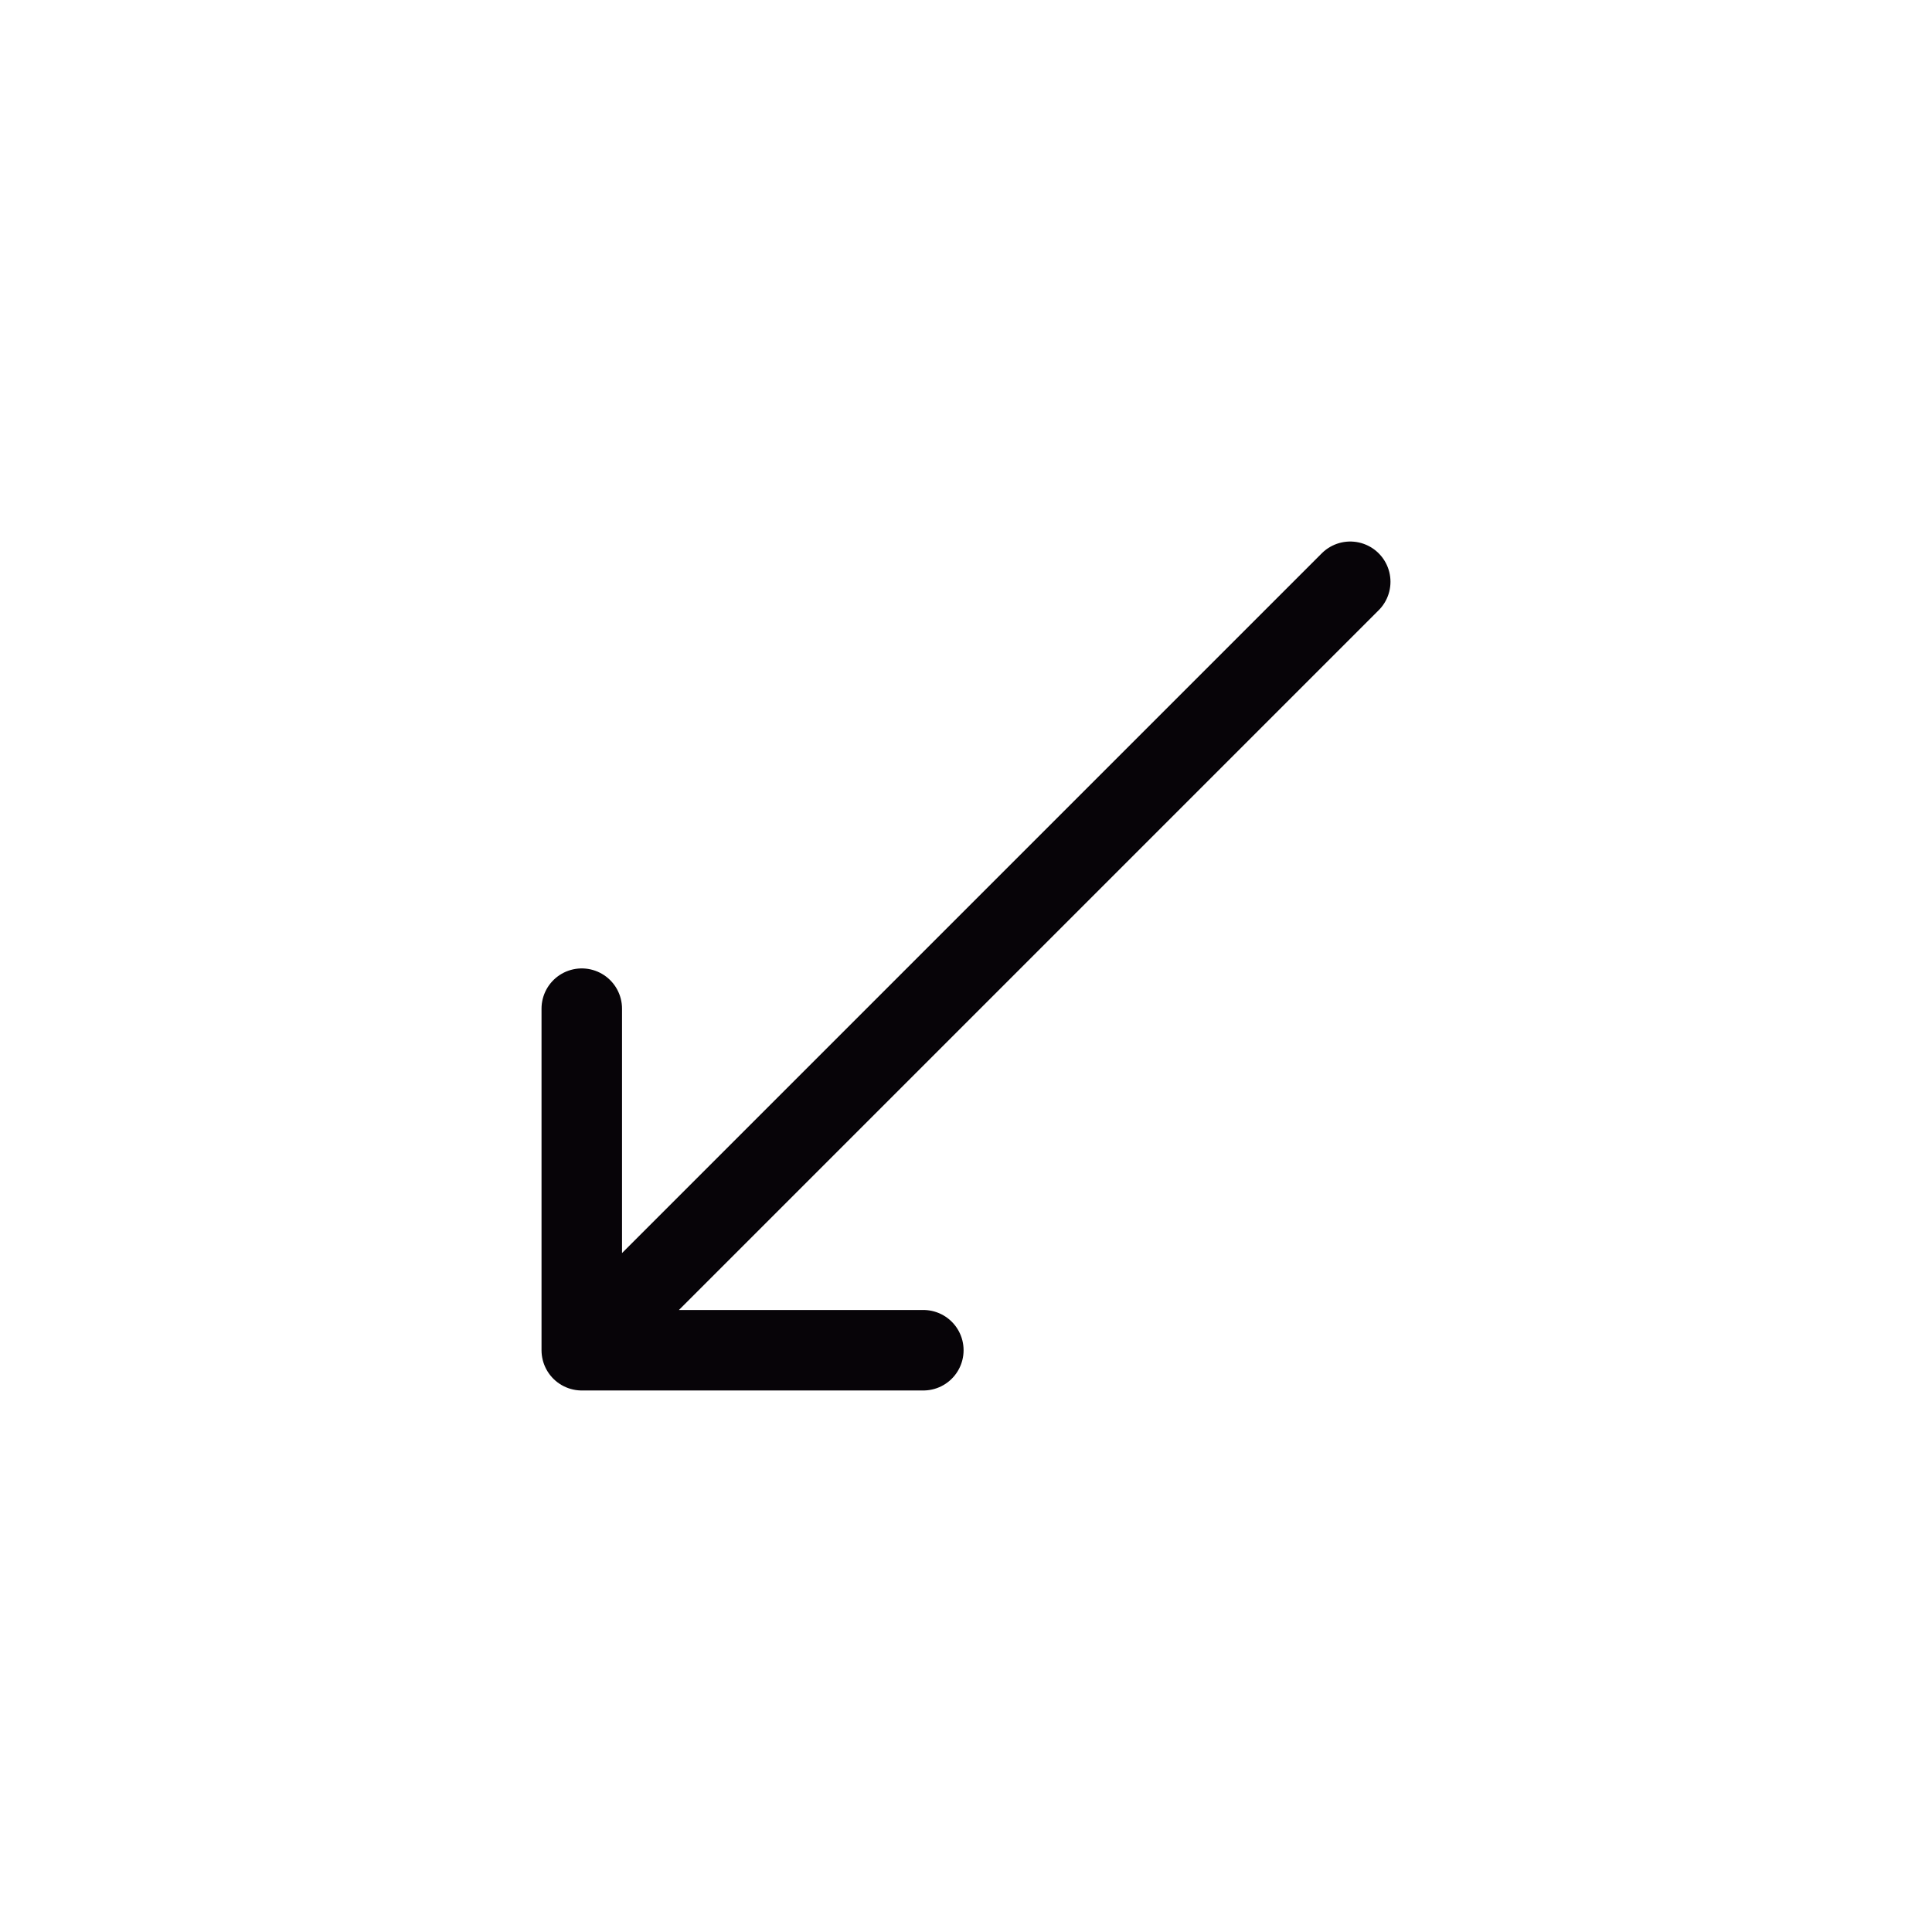
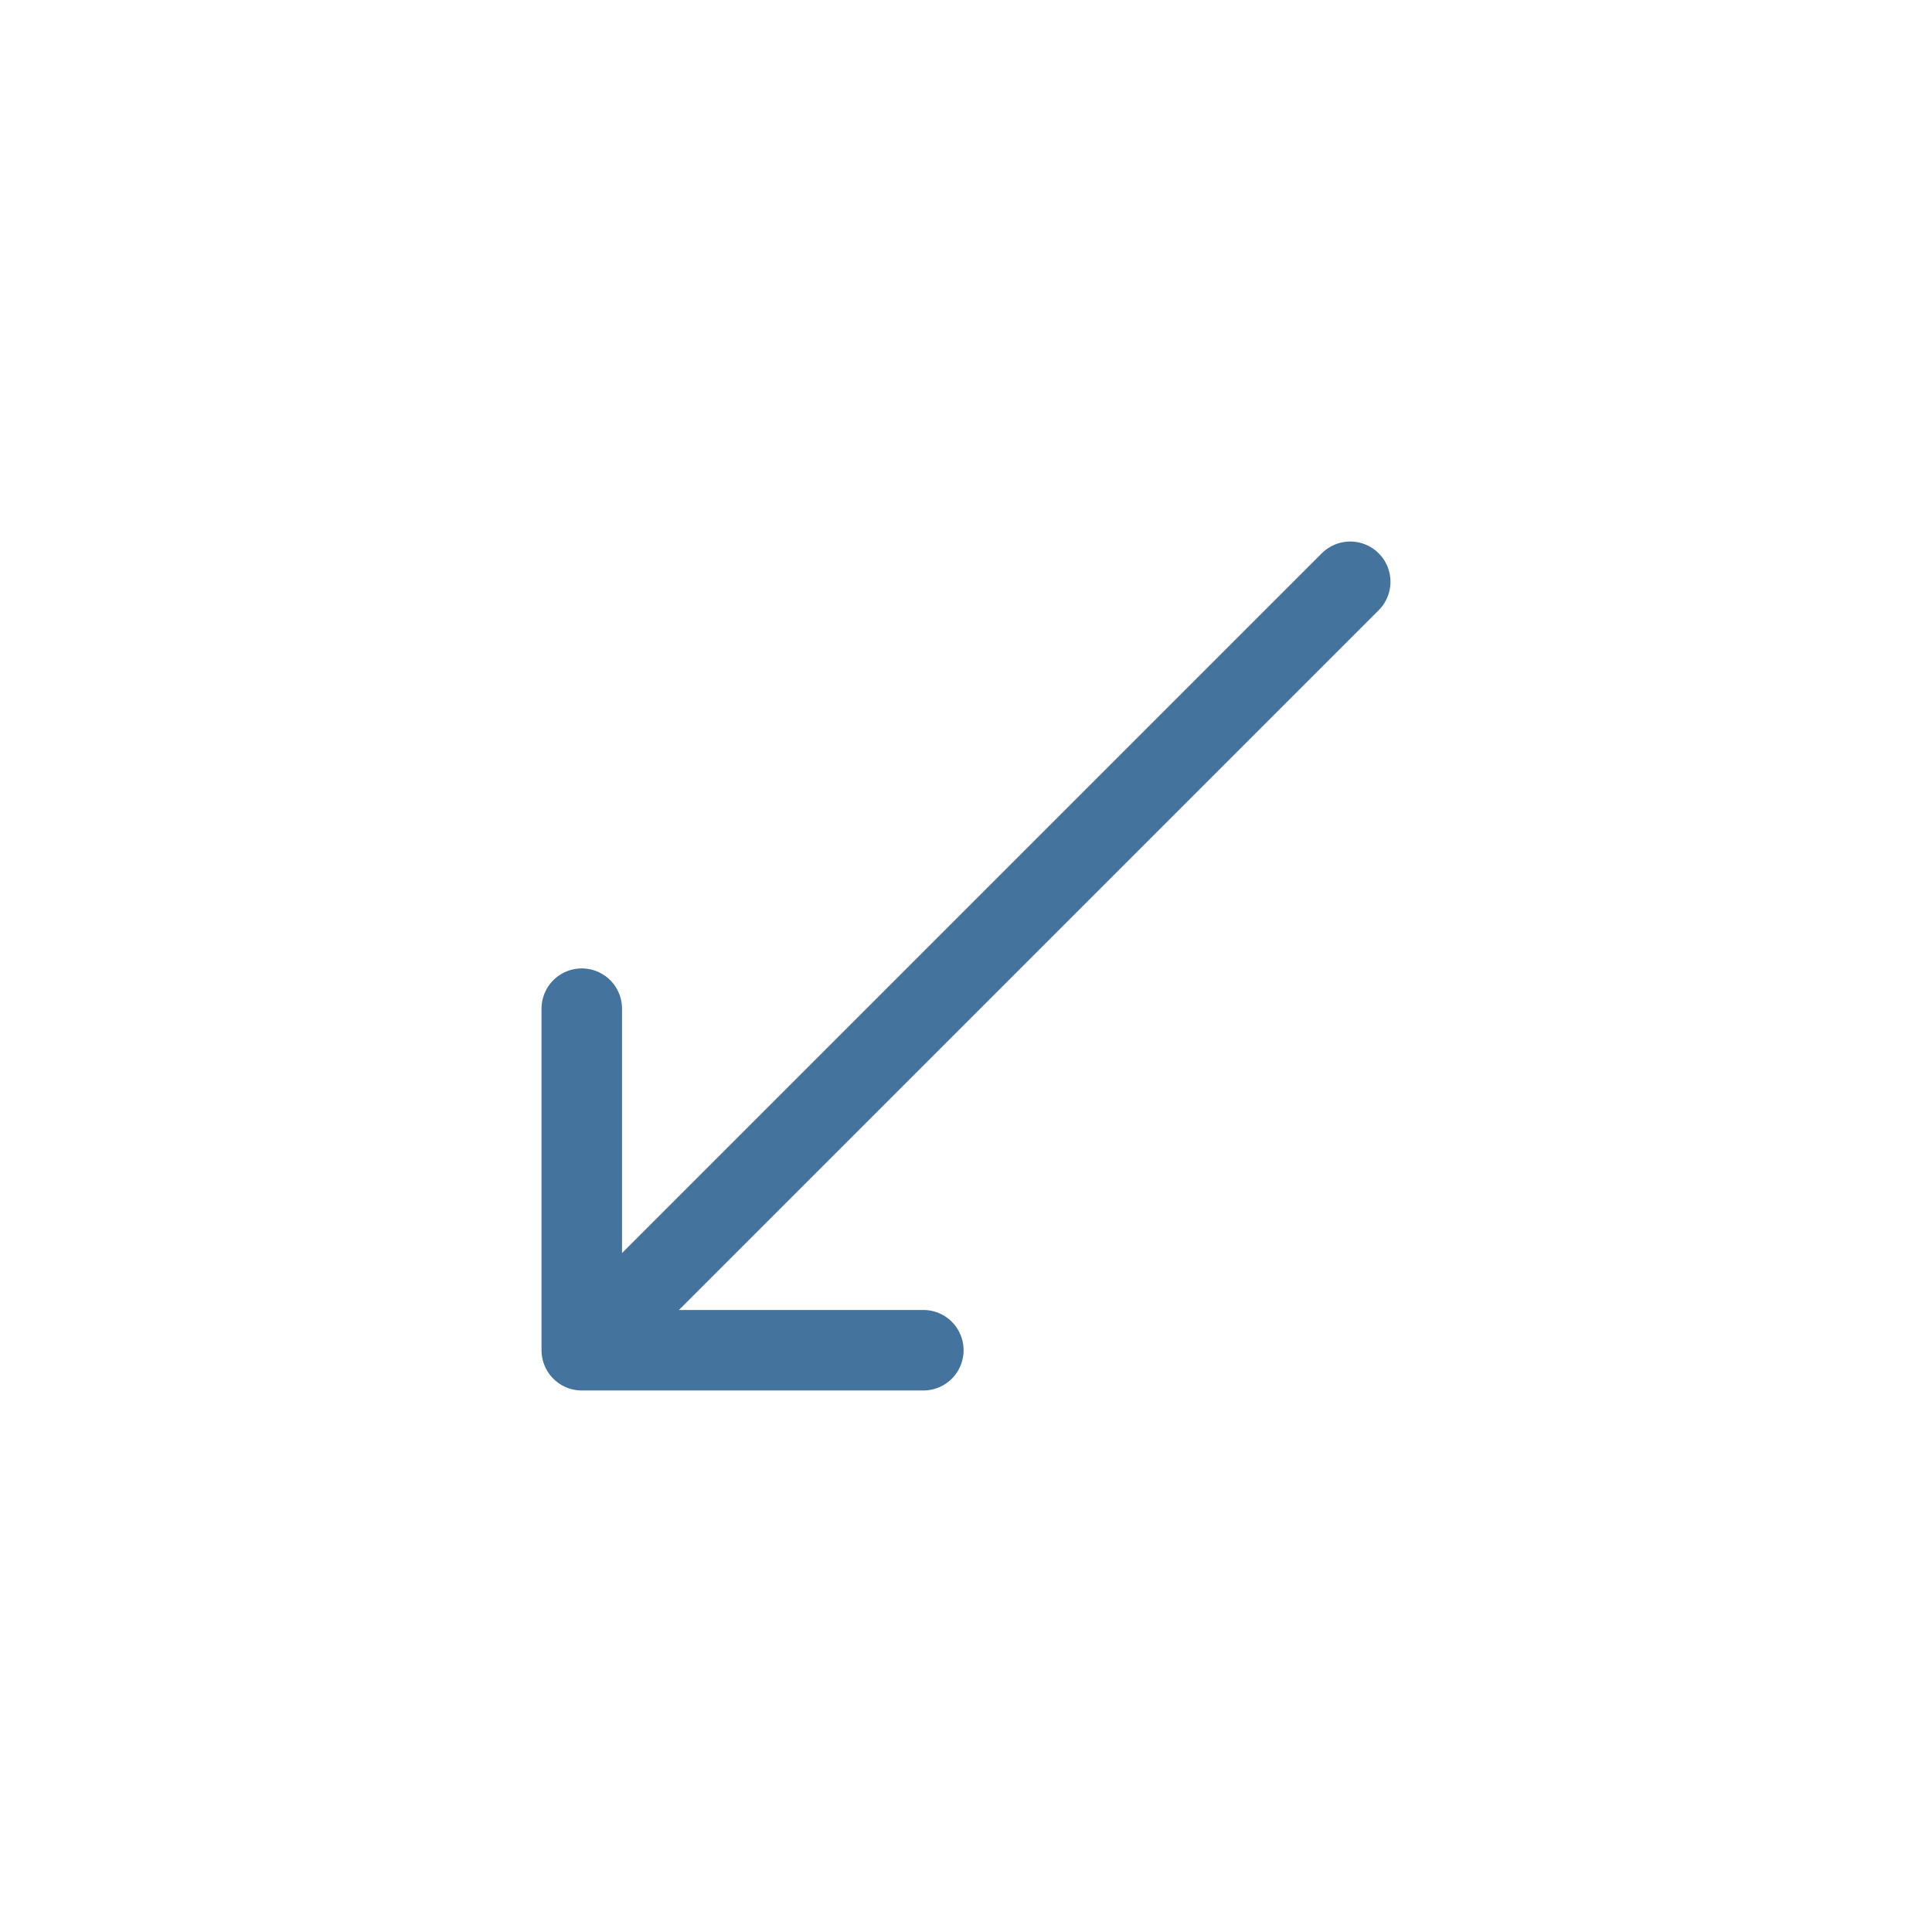
<svg xmlns="http://www.w3.org/2000/svg" version="1.1" width="24" height="24" viewBox="0 0 24 24" id="svg4530">
  <defs id="defs4534" />
  <rect y="-24" x="2.6237693e-17" width="24" height="24" transform="rotate(90)" style="fill:none" id="rect4" />
-   <path d="M 7.227,16.773 16.773,7.227 m -9.546,9.546 -1e-6,-4.243 m 1e-6,4.243 4.243,-10e-7" style="fill:none;stroke:#070408;stroke-linecap:round;stroke-linejoin:round" id="path8" />
+   <path d="M 7.227,16.773 16.773,7.227 m -9.546,9.546 -1e-6,-4.243 m 1e-6,4.243 4.243,-10e-7" style="fill:none;stroke:#44739e;stroke-linecap:round;stroke-linejoin:round;stroke-opacity:1" id="path8" />
</svg>
